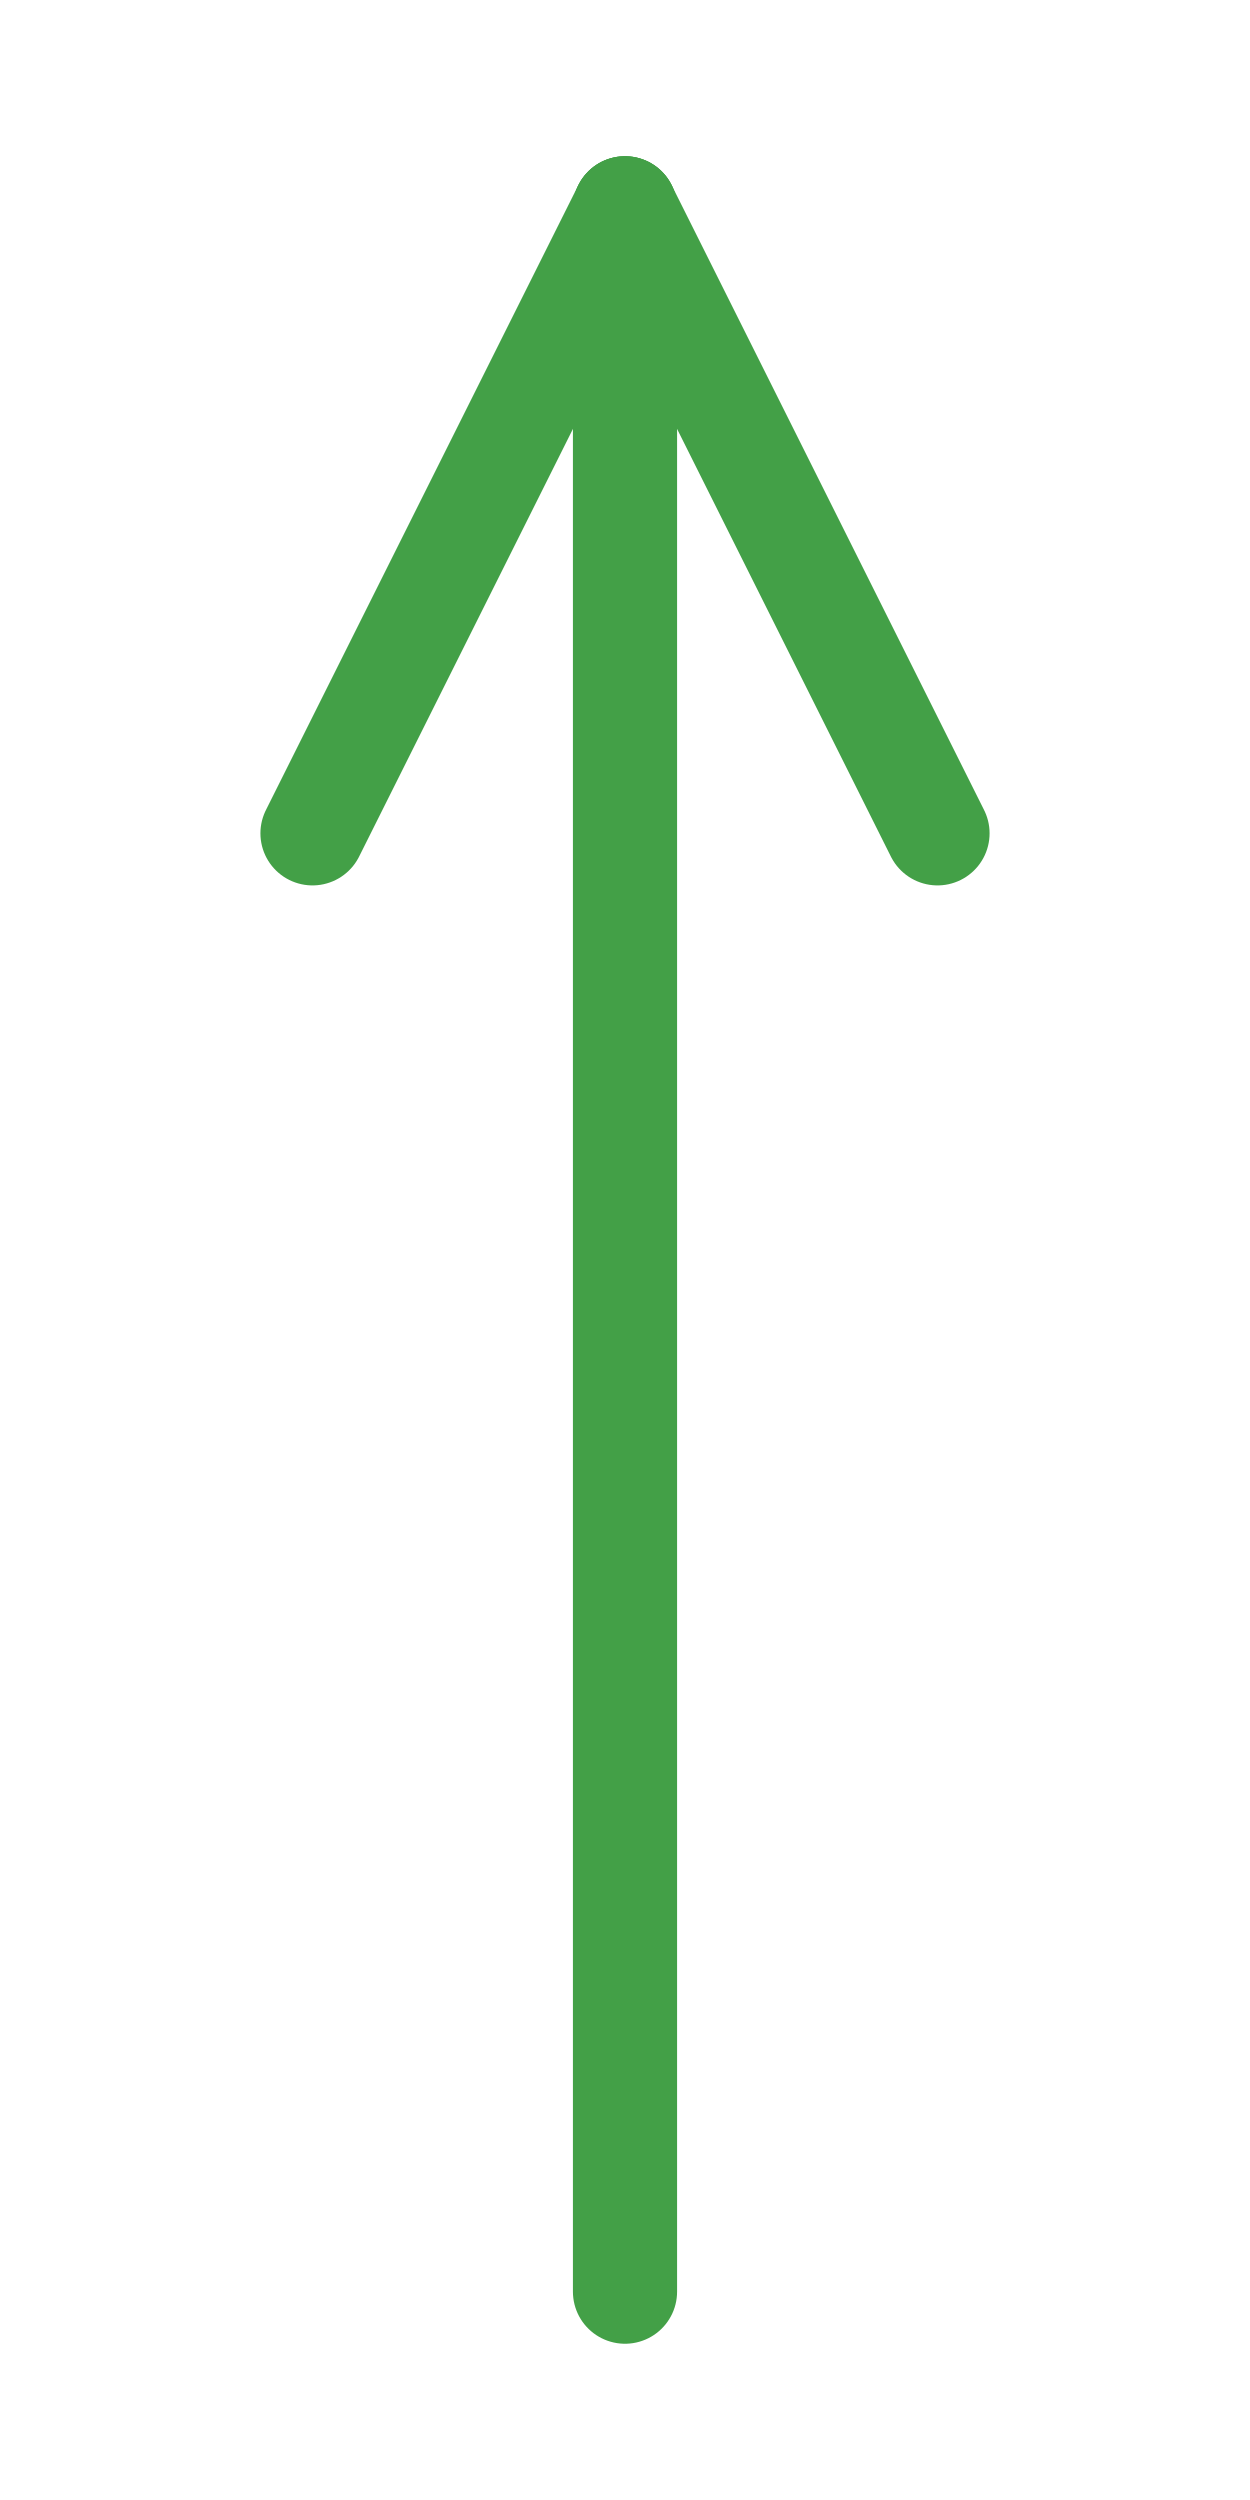
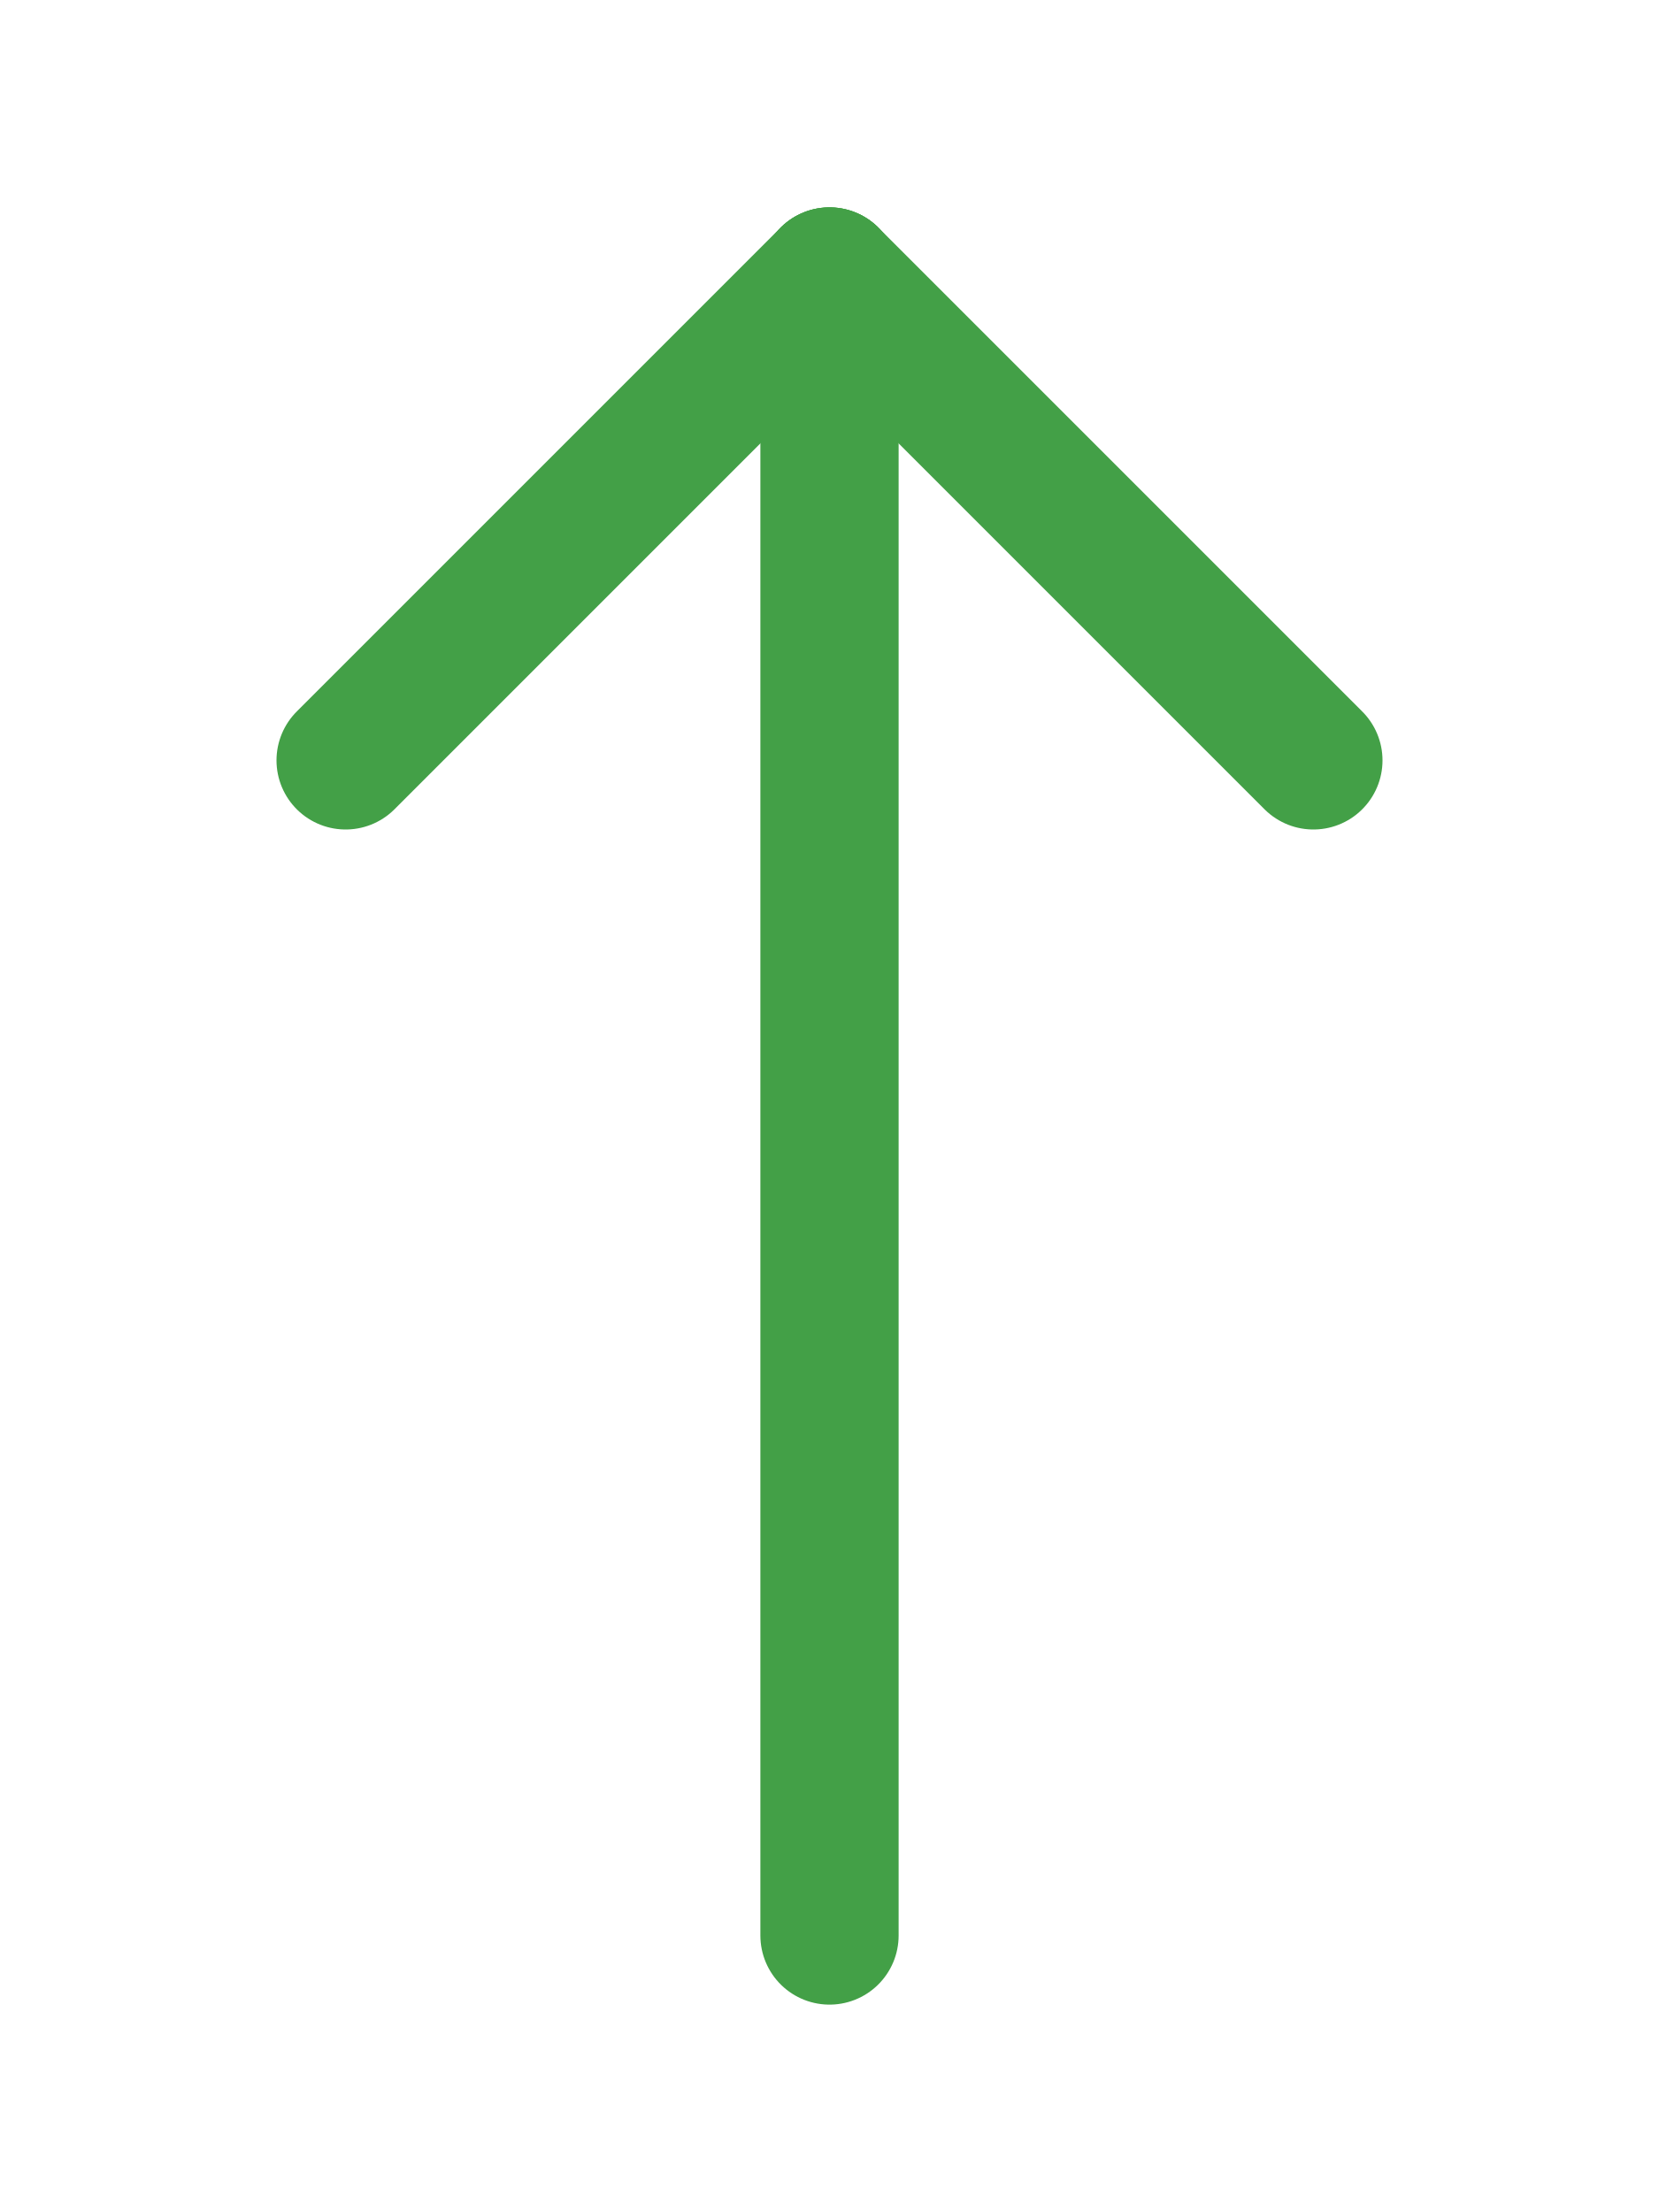
- <svg xmlns="http://www.w3.org/2000/svg" viewBox="0 0 48 96" width="48" height="96">
-   <line x1="24" y1="8" x2="24" y2="88" stroke="#43a047" stroke-width="4" stroke-linecap="round" />
-   <line x1="24" y1="8" x2="12" y2="32" stroke="#43a047" stroke-width="4" stroke-linecap="round" />
-   <line x1="24" y1="8" x2="36" y2="32" stroke="#43a047" stroke-width="4" stroke-linecap="round" />
+ <svg xmlns="http://www.w3.org/2000/svg" viewBox="0 0 48 64" width="48" height="64">
+   <line x1="24" y1="8" x2="24" y2="56" stroke="#43a047" stroke-width="4" stroke-linecap="round" />
+   <line x1="24" y1="8" x2="10" y2="22" stroke="#43a047" stroke-width="4" stroke-linecap="round" />
+   <line x1="24" y1="8" x2="38" y2="22" stroke="#43a047" stroke-width="4" stroke-linecap="round" />
</svg>
